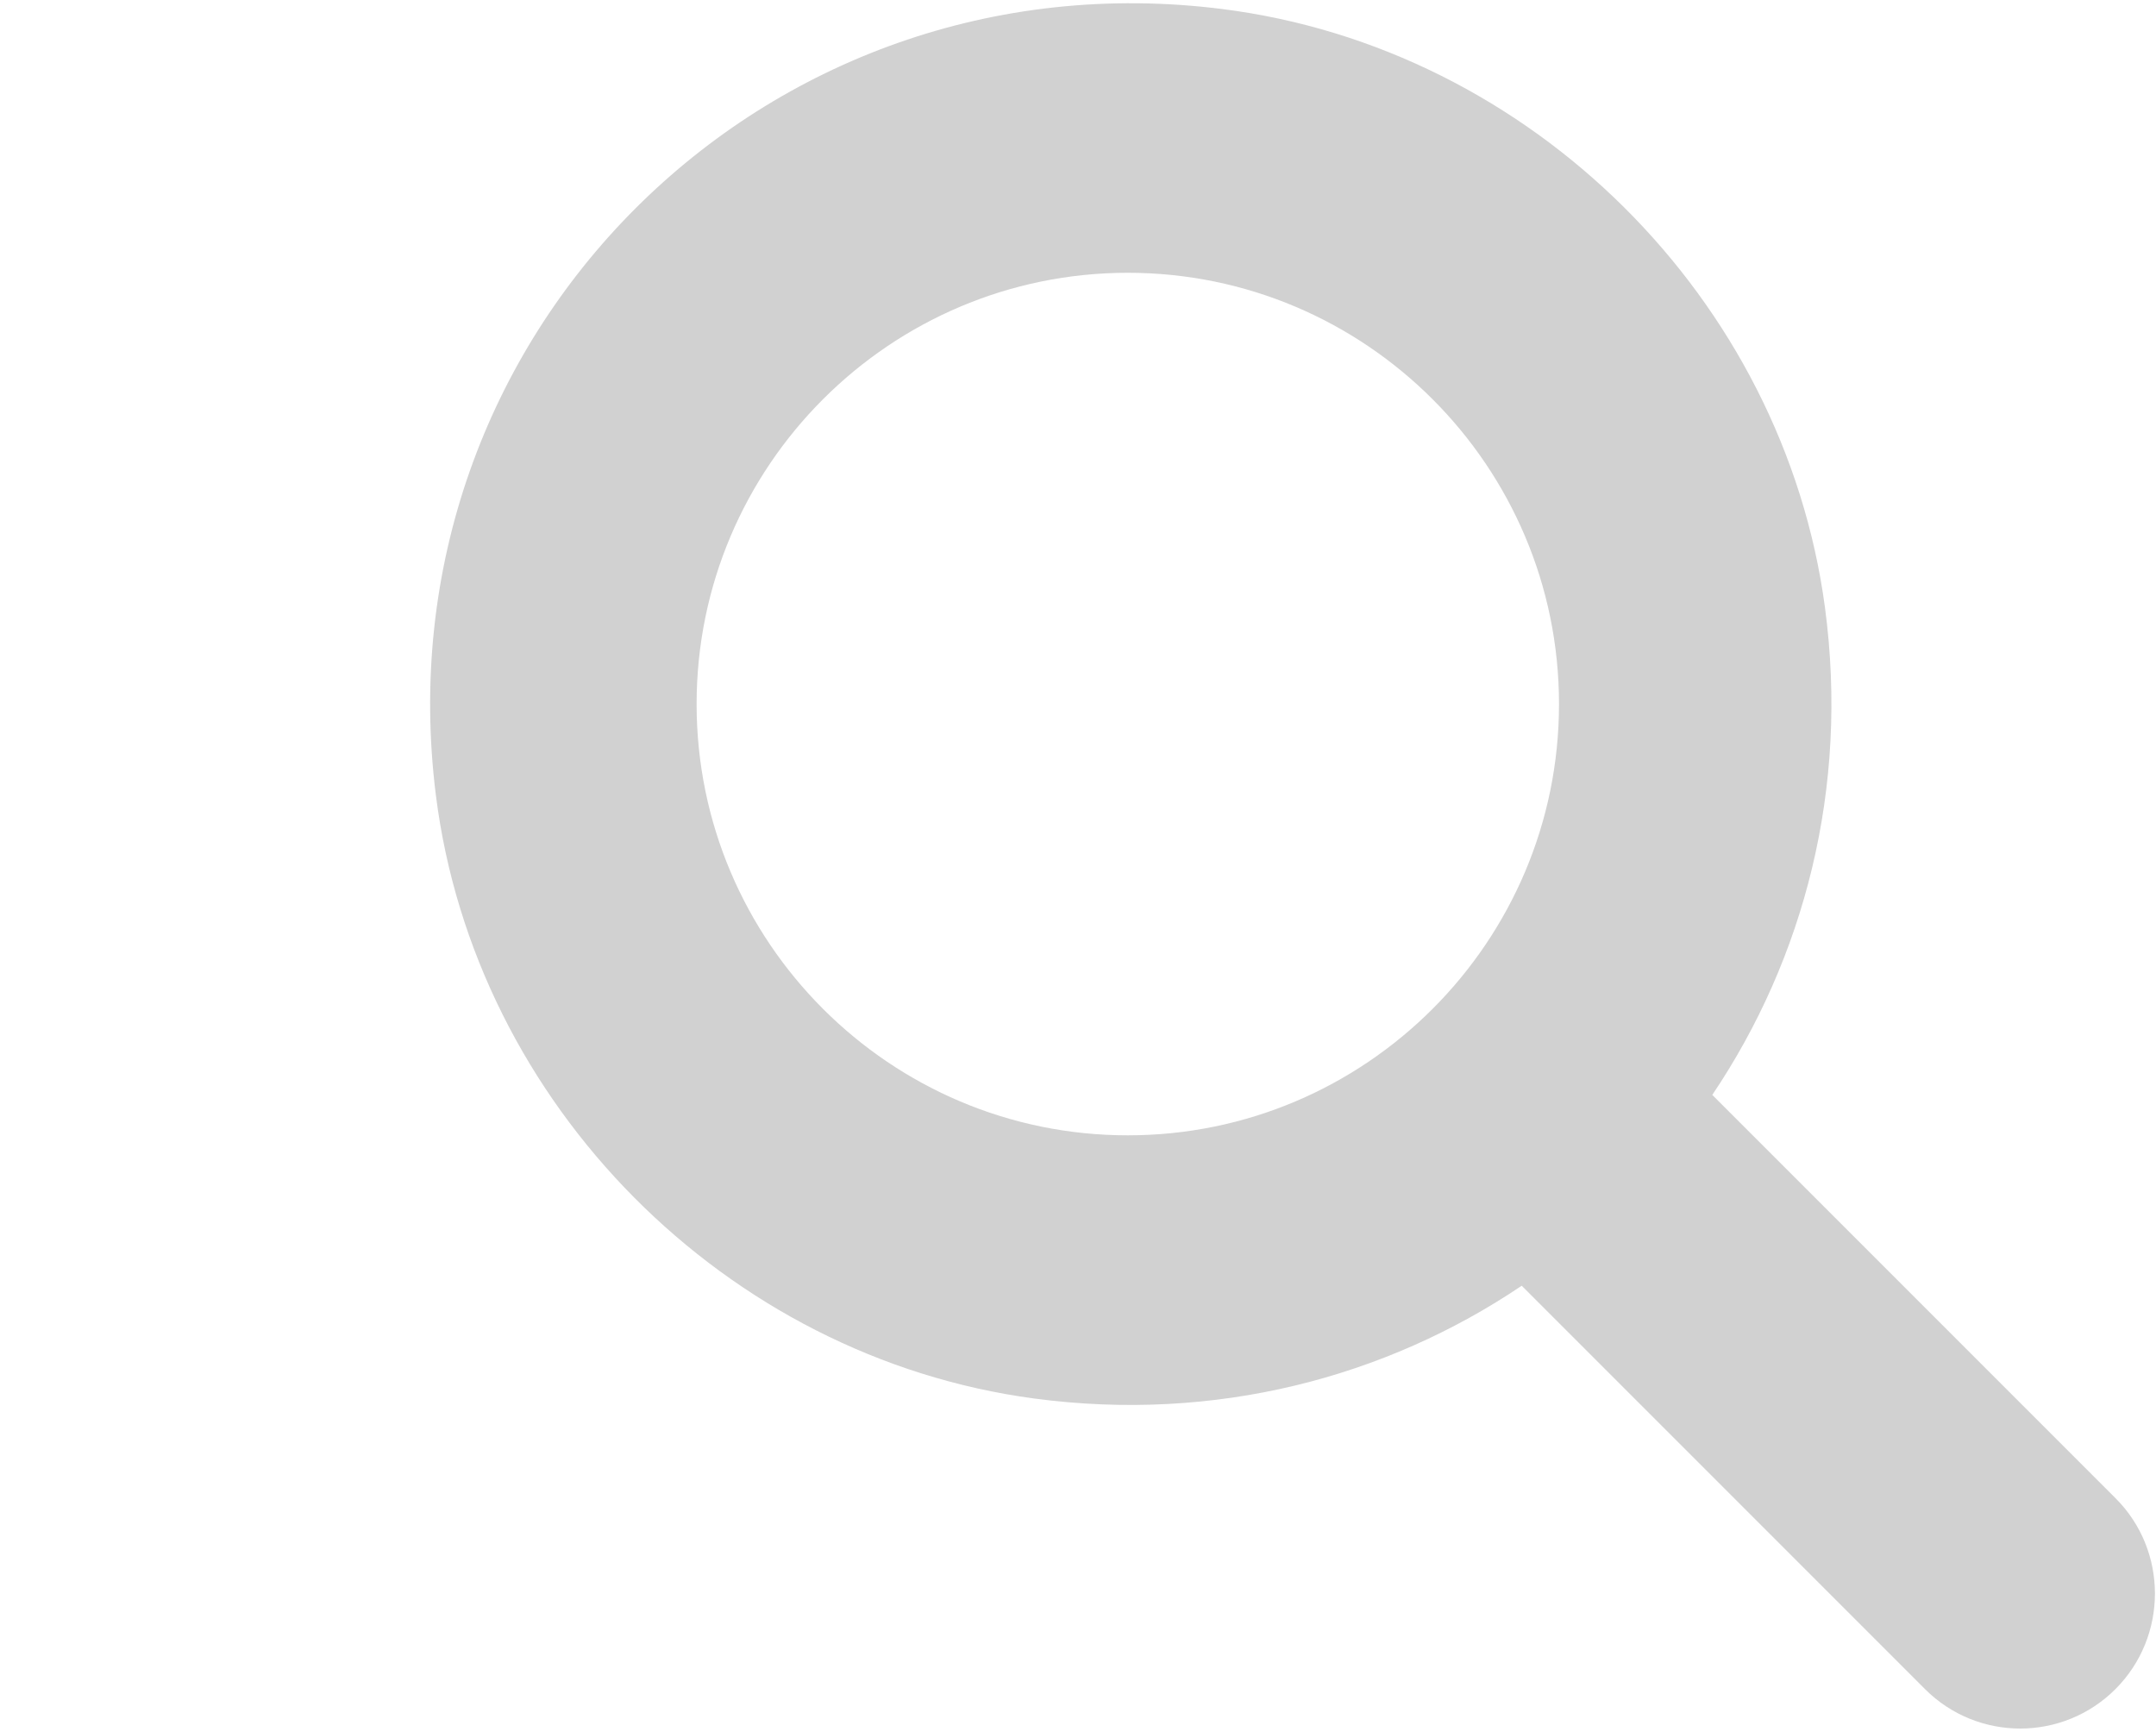
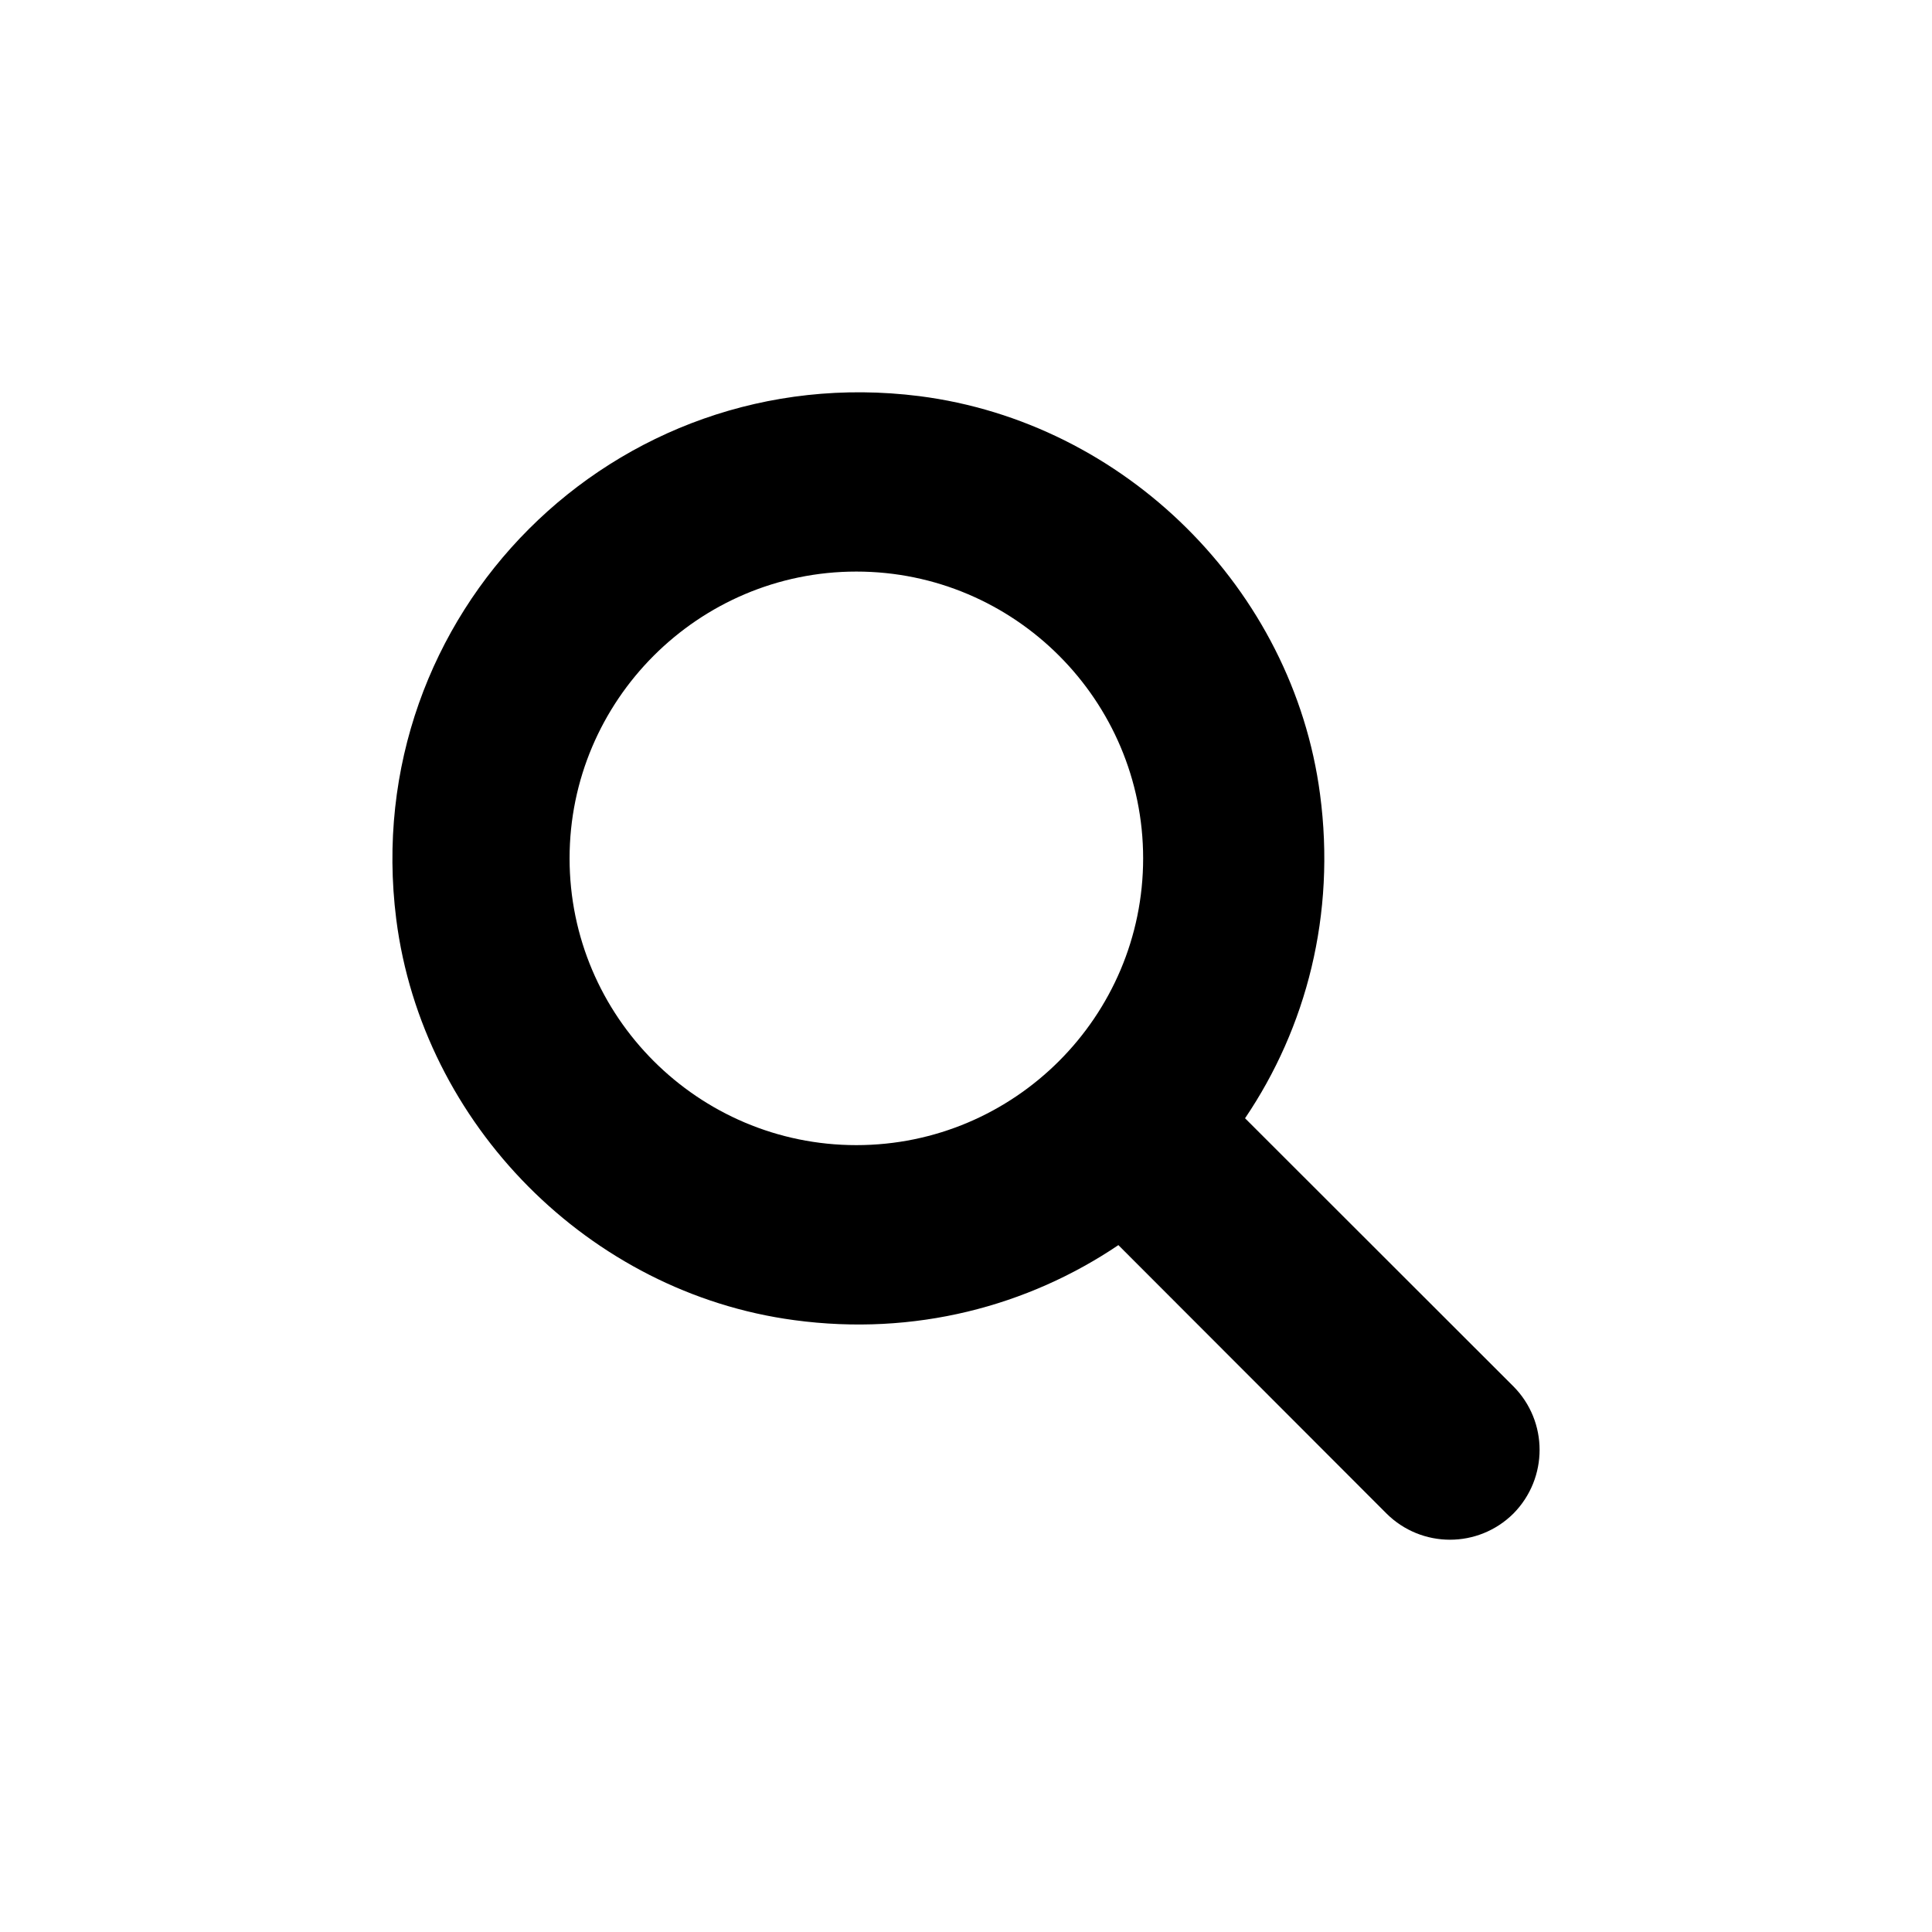
- <svg xmlns="http://www.w3.org/2000/svg" version="1.1" width="20" height="16.06" viewBox="0 0 20 16.06" xml:space="preserve">
-   <defs>
- </defs>
-   <g transform="matrix(1 0 0 1 11.99 8.03)" id="luYNHmBI-ErI9UD0G2BVU">
-     <path style="stroke: none; stroke-width: 0; stroke-dasharray: none; stroke-linecap: butt; stroke-dashoffset: 0; stroke-linejoin: miter; stroke-miterlimit: 4; fill: rgb(209,209,209); fill-rule: nonzero; opacity: 1;" vector-effect="non-scaling-stroke" transform=" translate(-8, -8)" d="M 15.635 13.866 L 11.894 10.125 C 12.744 8.862 13.164 7.284 12.939 5.603 C 12.556 2.743 10.213 0.416 7.35 0.054 C 3.094 -0.485 -0.485 3.094 0.054 7.35 C 0.416 10.214 2.744 12.559 5.604 12.941 C 7.285 13.165 8.863 12.746 10.126 11.895 L 13.867 15.636 C 14.355 16.124 15.146 16.124 15.634 15.636 C 16.122 15.147 16.122 14.353 15.635 13.866 z M 2.472 6.5 C 2.472 4.294 4.266 2.5 6.472 2.5 C 8.678 2.5 10.472 4.294 10.472 6.5 C 10.472 8.706 8.678 10.5 6.472 10.5 C 4.266 10.5 2.472 8.706 2.472 6.5 z" stroke-linecap="round" />
+ <svg xmlns="http://www.w3.org/2000/svg" width="32" height="32" version="1.1" style="">
+   <rect id="backgroundrect" width="100%" height="100%" x="0" y="0" fill="none" stroke="none" style="" class="" />
+   <g class="currentLayer" style="">
+     <g id="surface1" class="">
+       <path style=" stroke:none;fill-rule:nonzero;fill:rgb(0%,0%,0%);fill-opacity:1;" d="M25.067,22.963 L20.622,18.522 C21.637,17.022 22.129,15.147 21.864,13.155 C21.415,9.752 18.629,6.995 15.227,6.561 C10.176,5.924 5.926,10.174 6.563,15.225 C6.997,18.627 9.762,21.413 13.157,21.866 C15.149,22.135 17.024,21.635 18.524,20.623 L22.965,25.069 C23.547,25.647 24.485,25.647 25.067,25.069 C25.645,24.483 25.645,23.545 25.067,22.963 zM9.434,14.217 C9.434,11.6 11.567,9.467 14.184,9.467 C16.805,9.467 18.934,11.6 18.934,14.217 C18.934,16.834 16.805,18.967 14.184,18.967 C11.567,18.967 9.434,16.838 9.434,14.217 zM9.434,14.217 " id="svg_1" />
+     </g>
  </g>
</svg>
